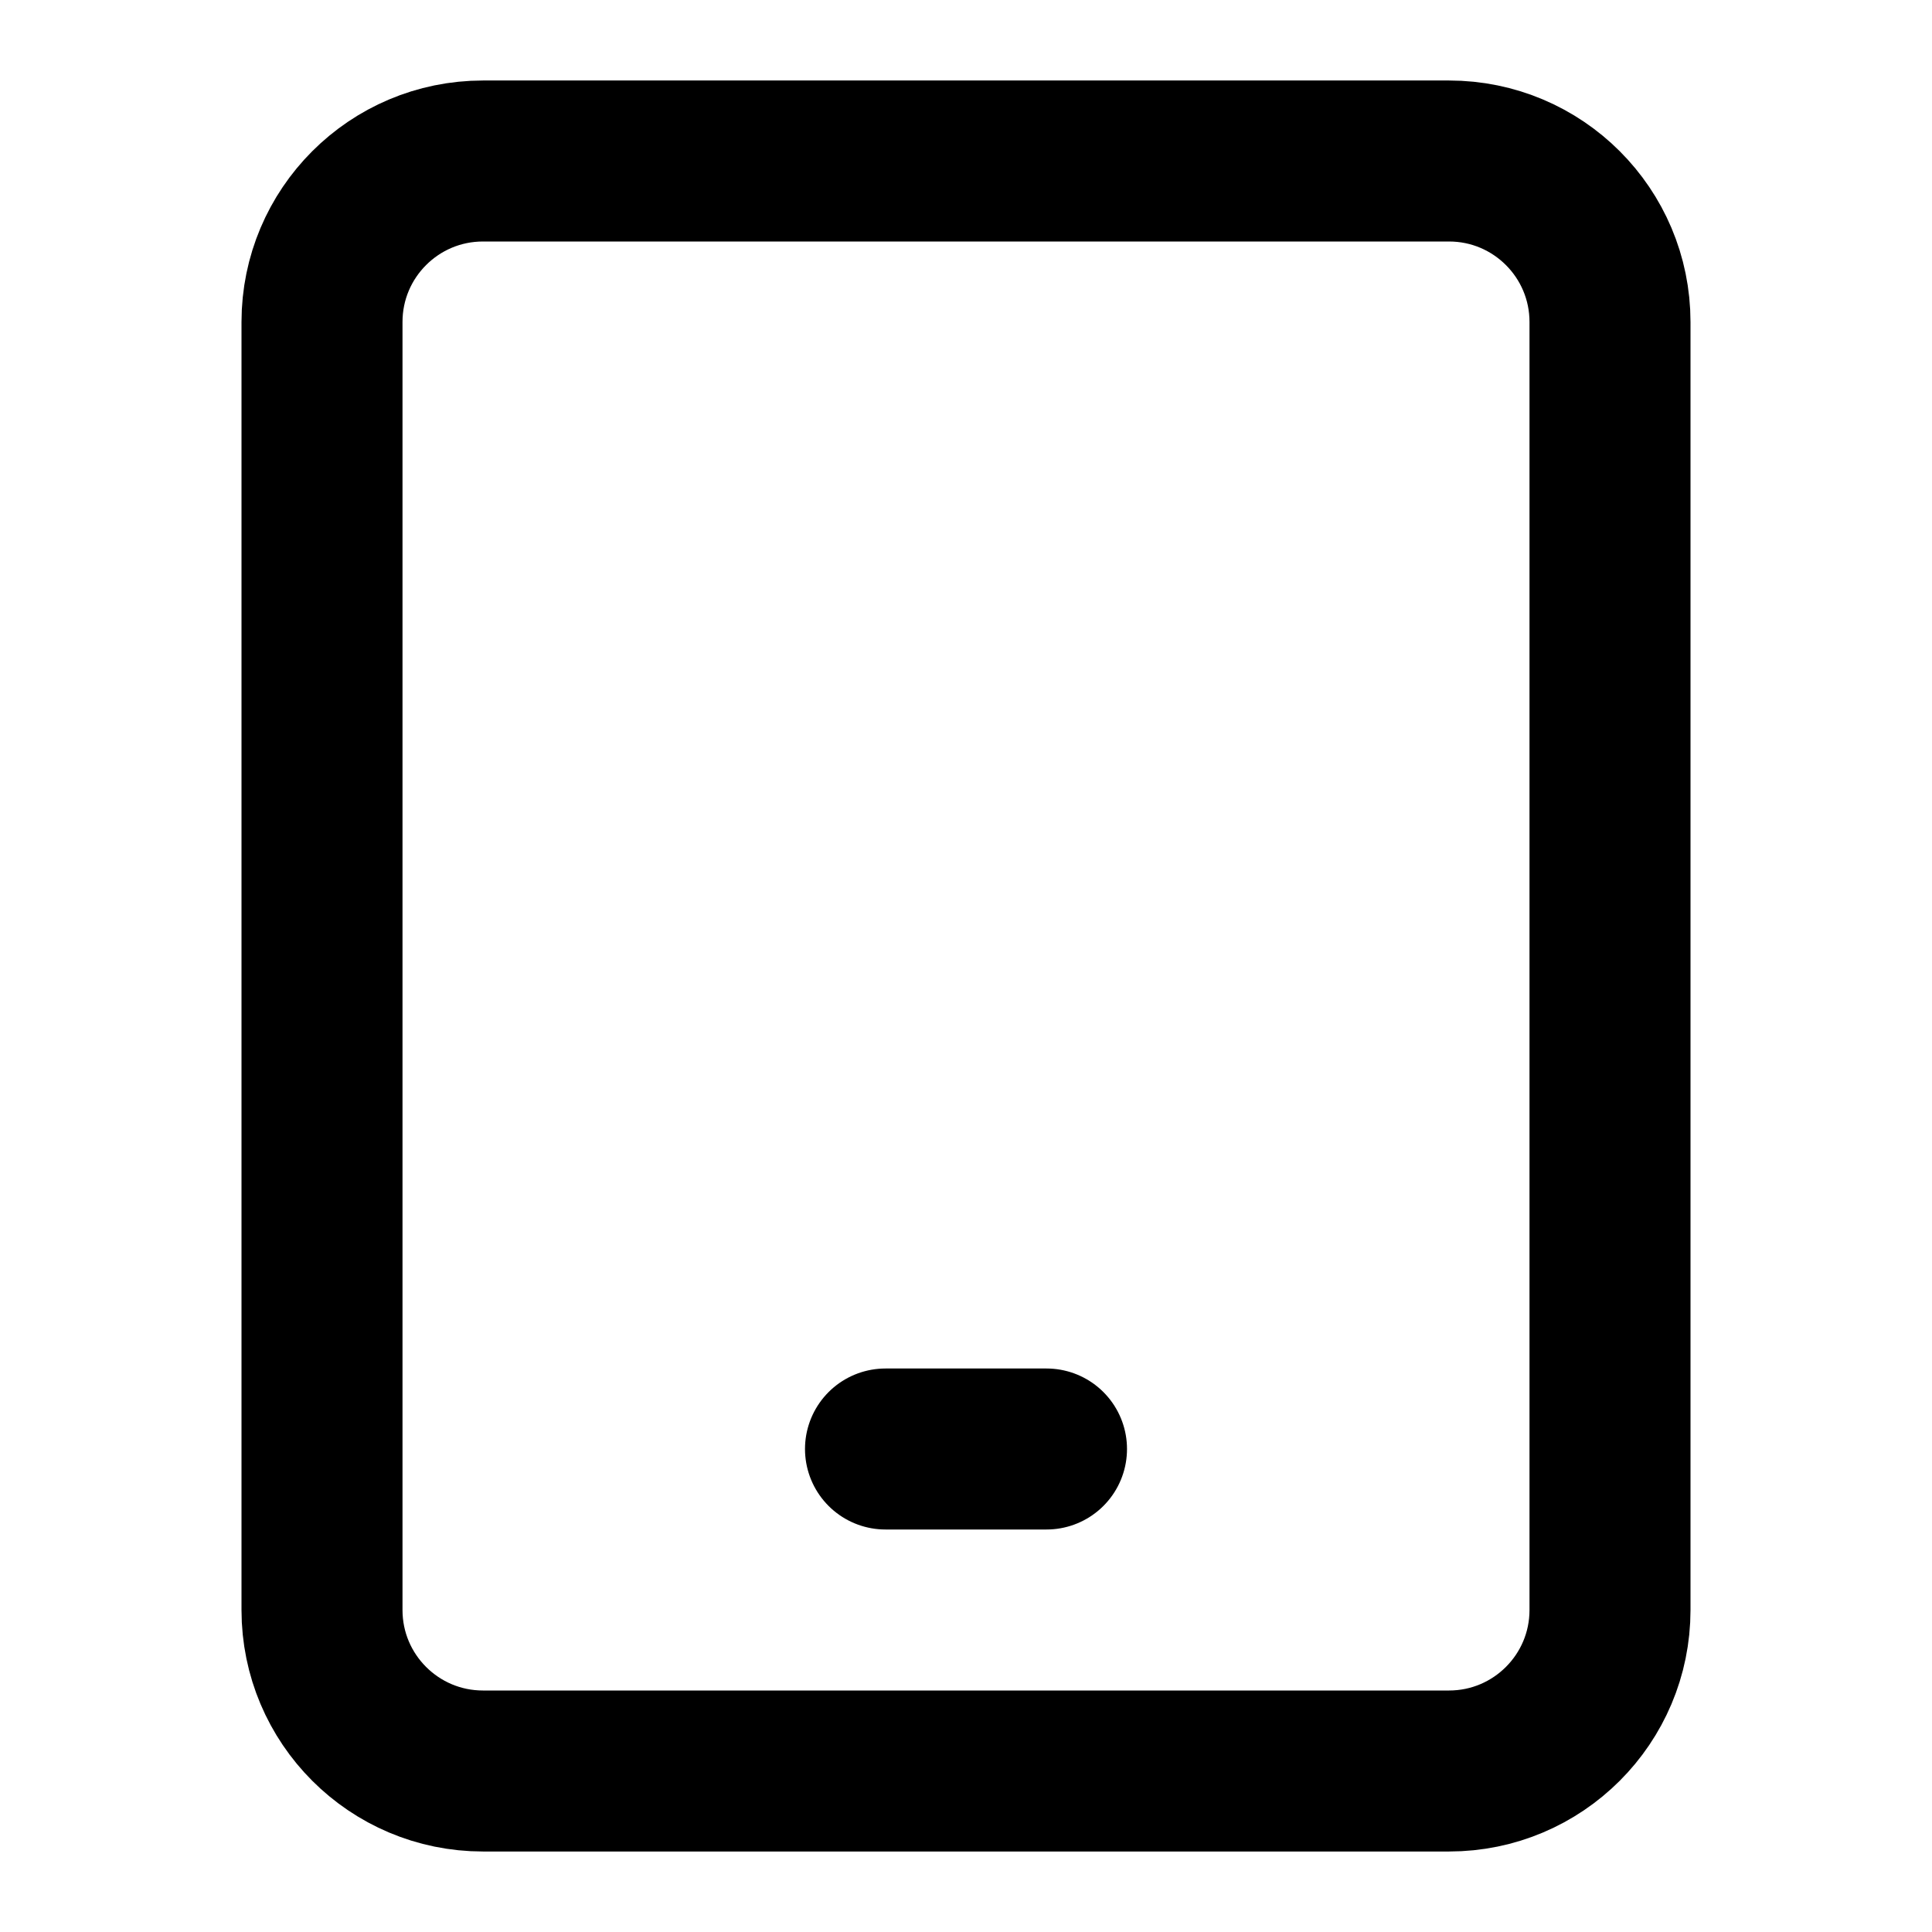
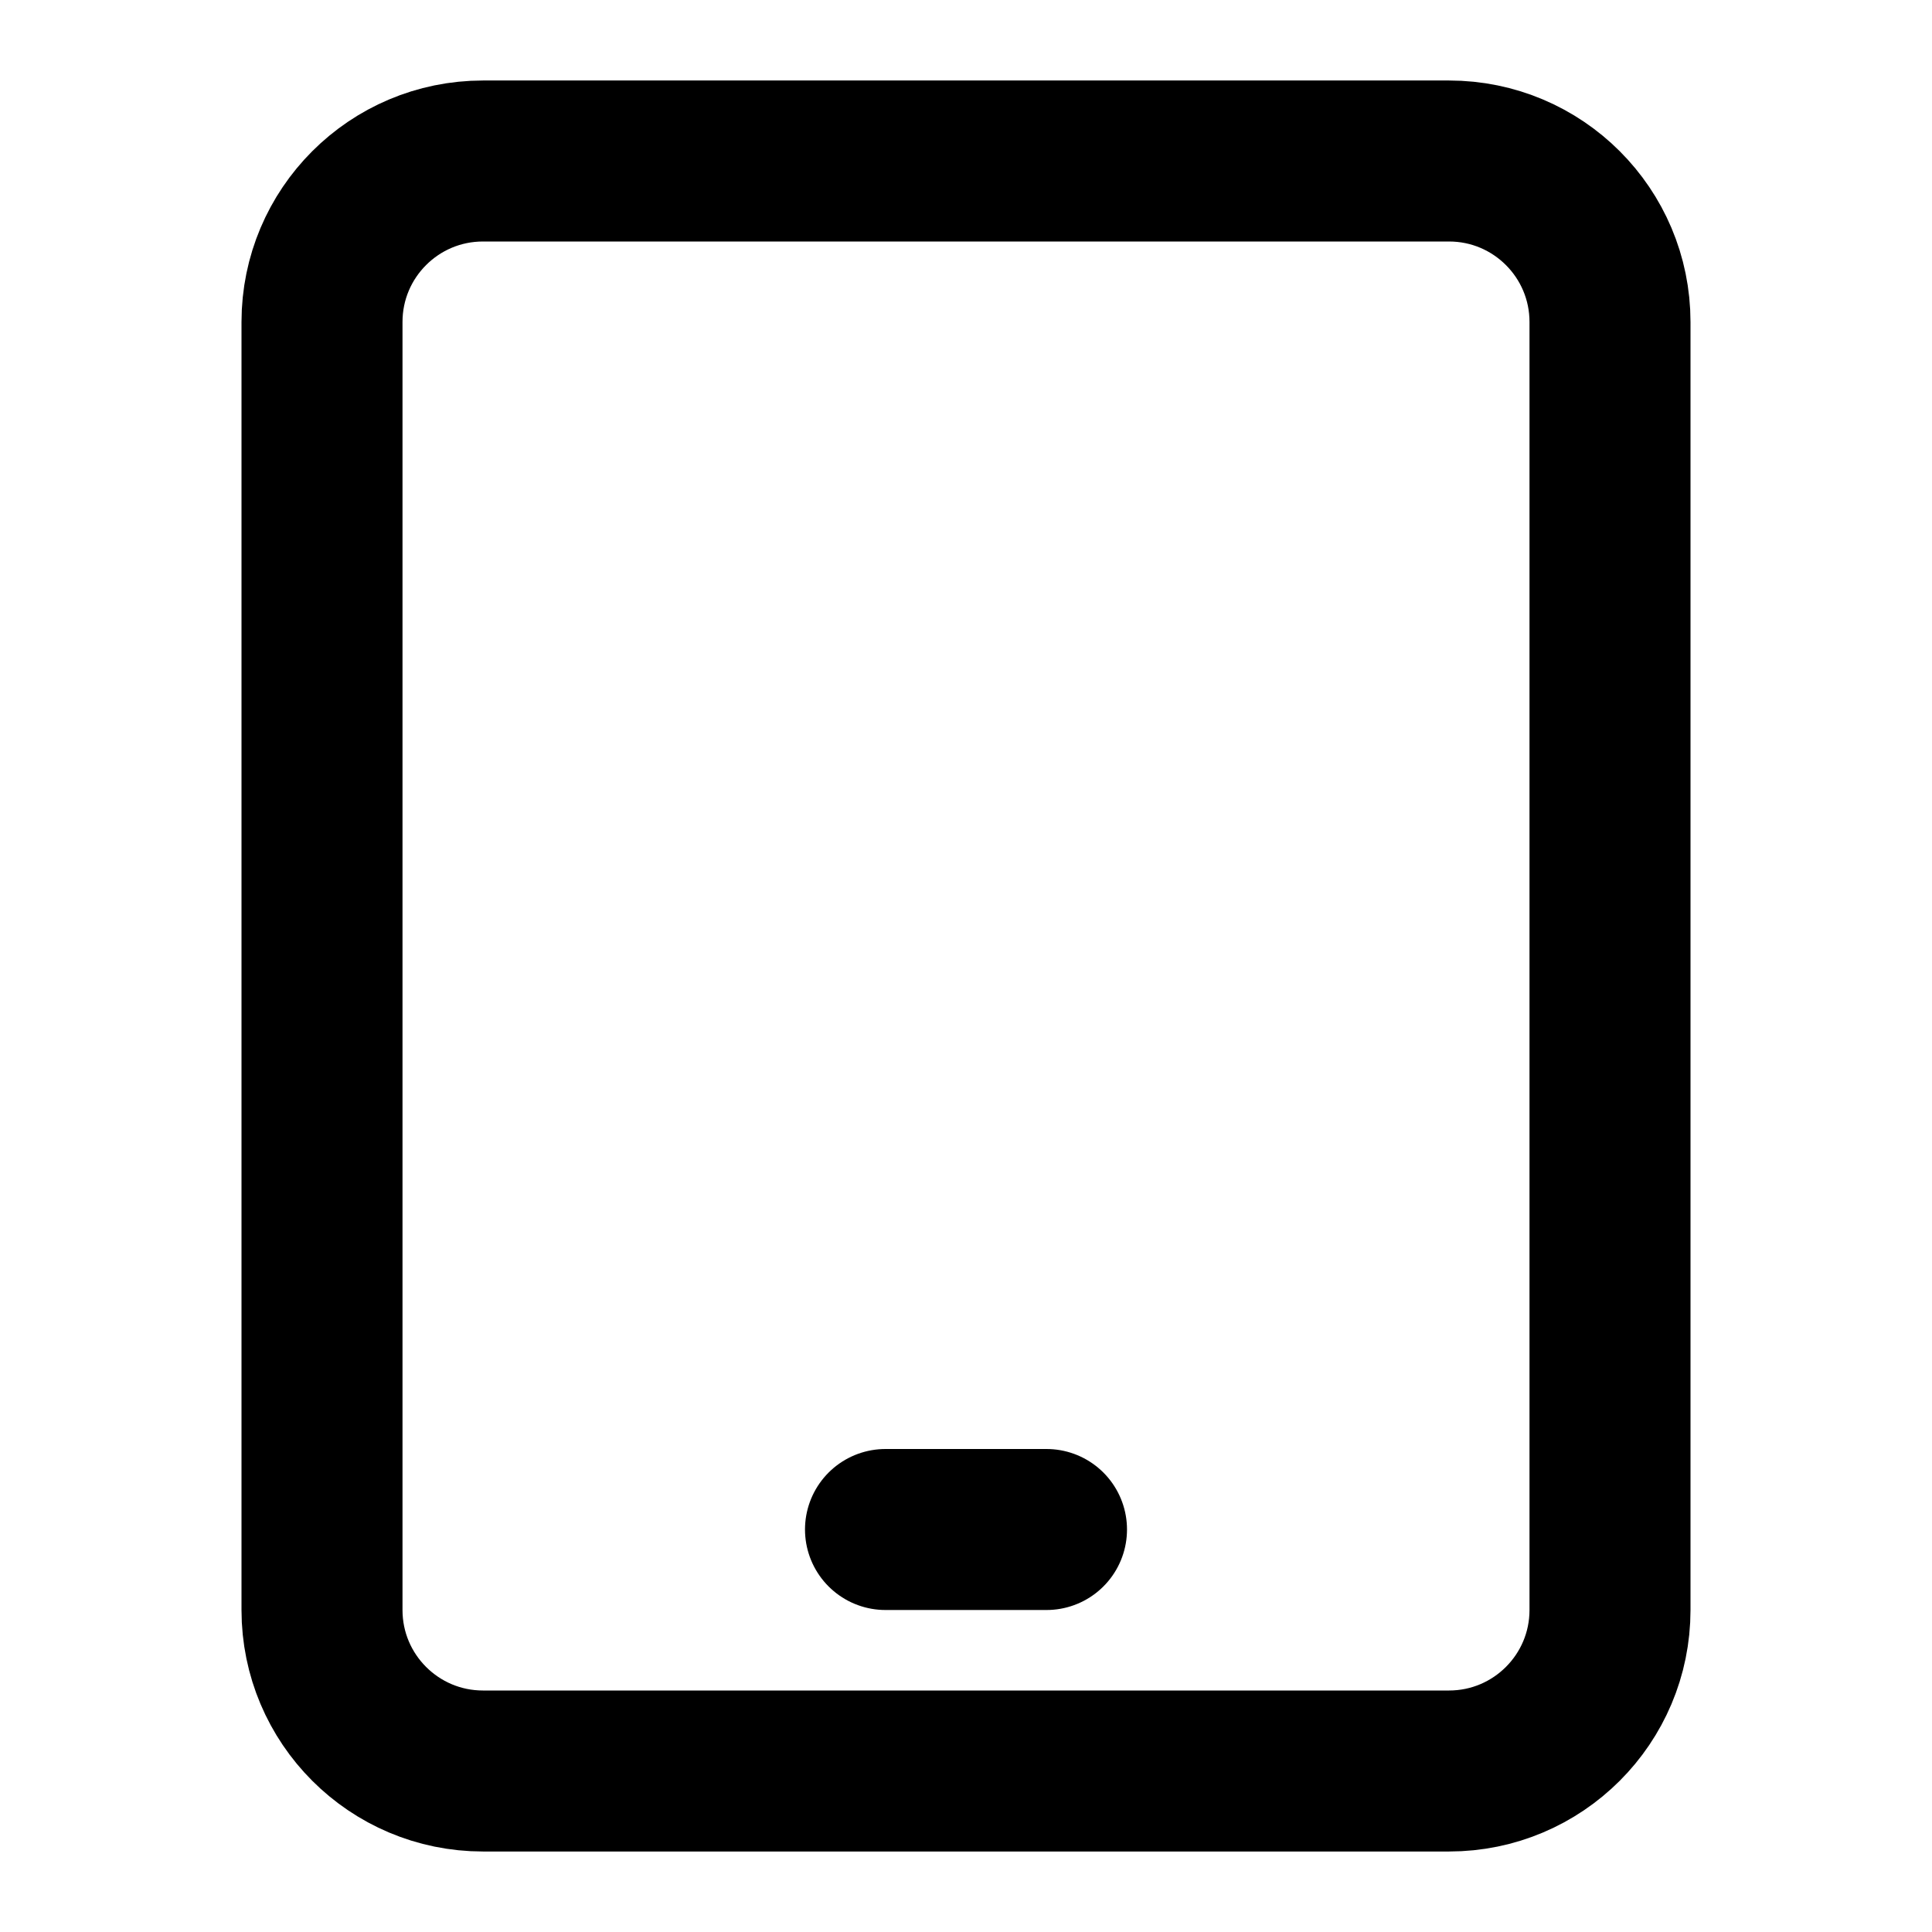
<svg xmlns="http://www.w3.org/2000/svg" width="24" height="24" viewBox="0 0 24 24" fill="none">
  <rect x="4" y="2" width="16" height="20" rx="2" stroke="black" stroke-width="2" stroke-linecap="round" stroke-linejoin="round" />
-   <path d="M11 18H13" stroke="black" stroke-width="2" stroke-linecap="round" stroke-linejoin="round" />
+   <path d="M11 19H13" stroke="black" stroke-width="2" stroke-linecap="round" stroke-linejoin="round" />
</svg>
